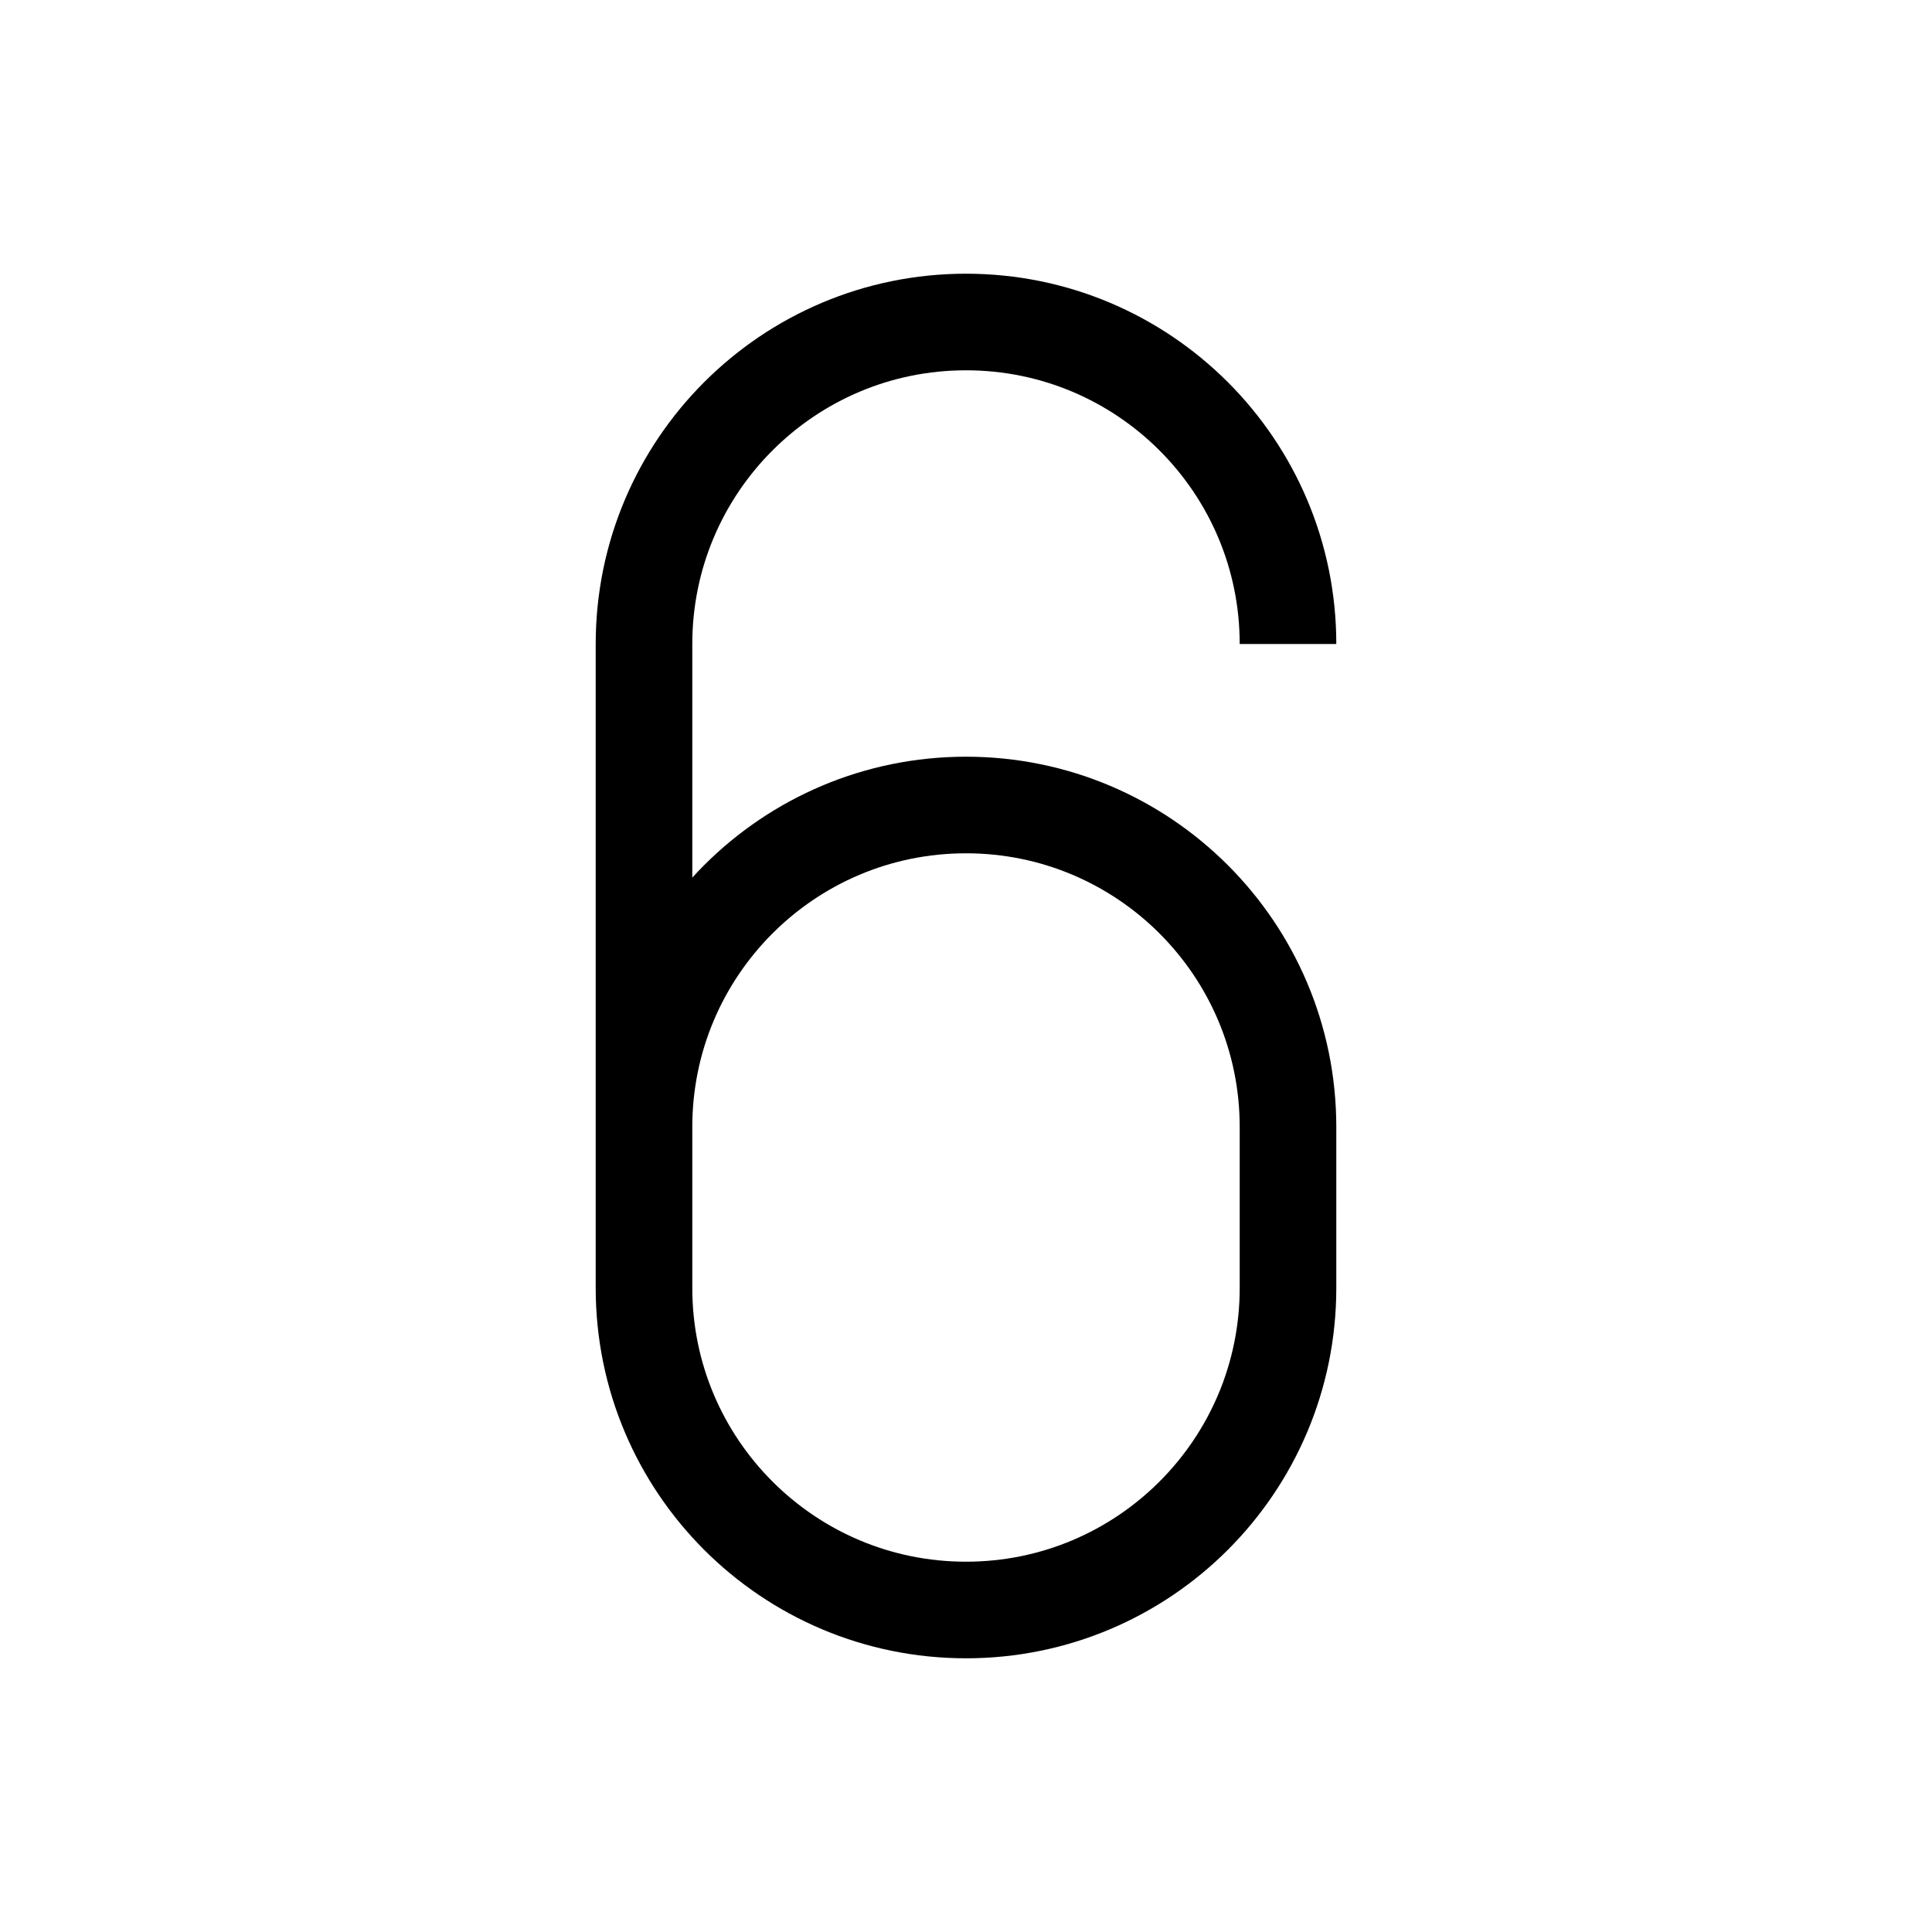
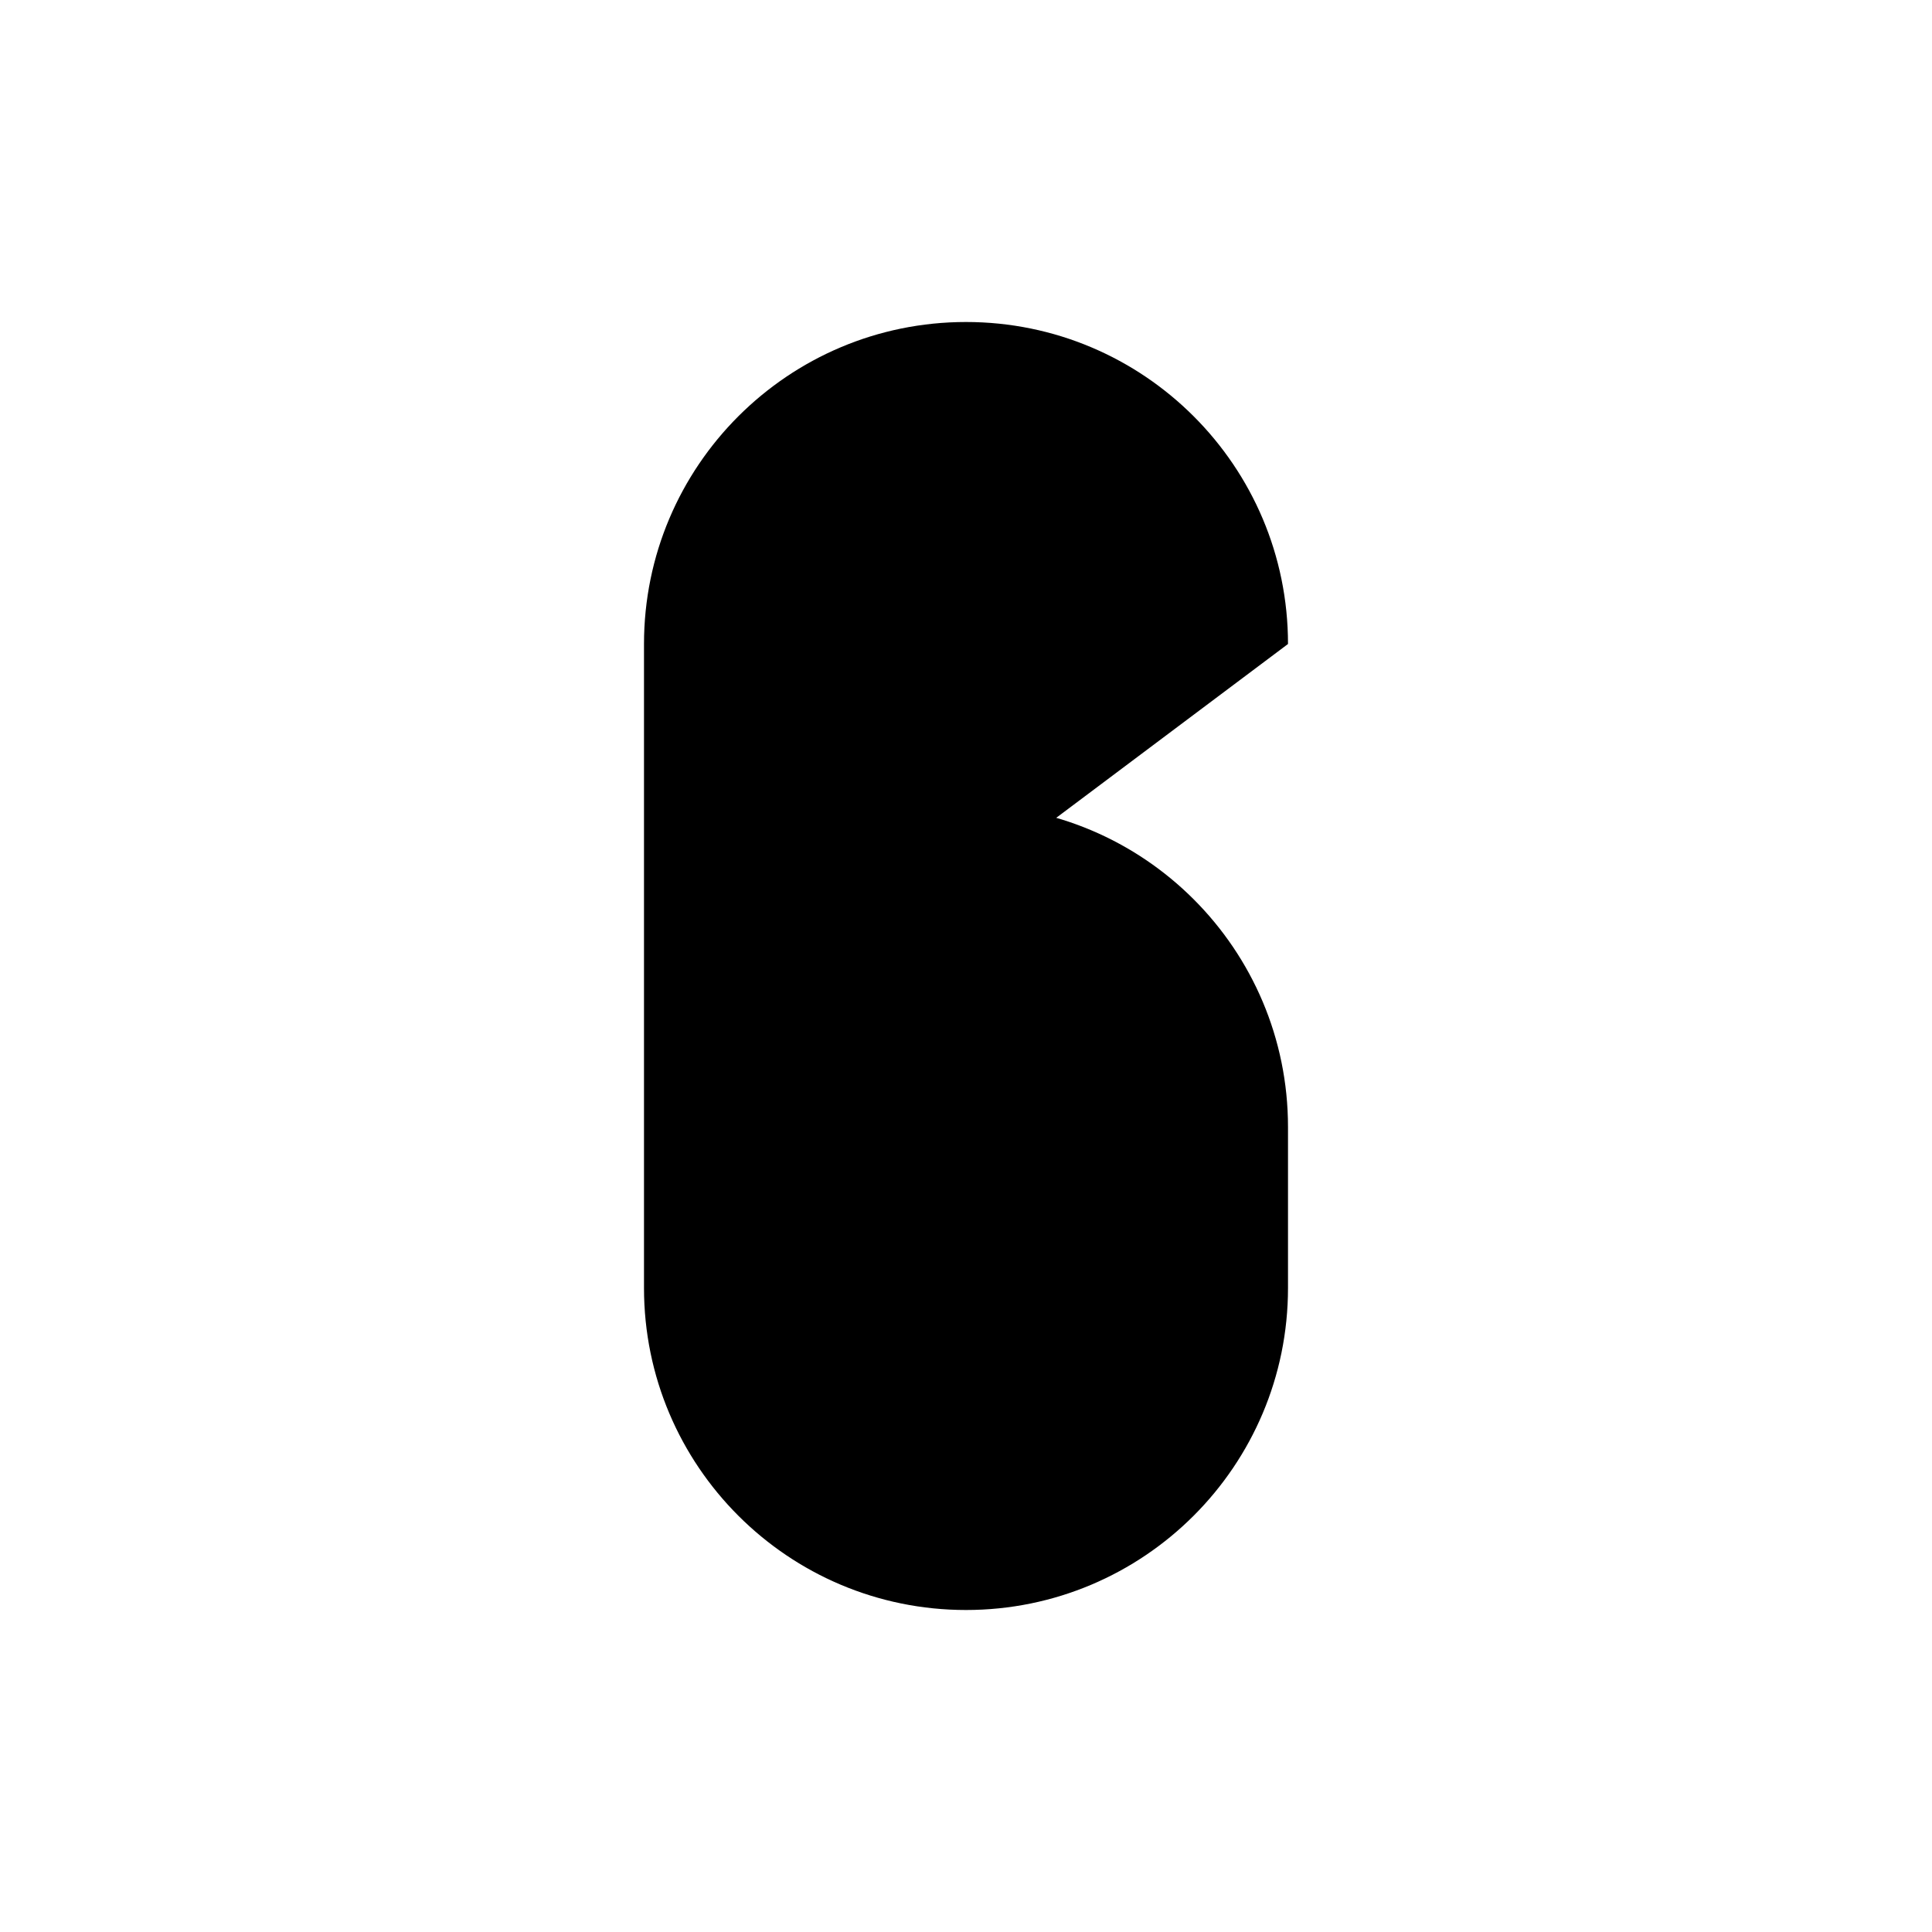
<svg xmlns="http://www.w3.org/2000/svg" id="root" viewBox="0 0 60 60" version="1.1">
-   <style>
-         .a {
-             fill: none;
-             stroke: black;
-             stroke-width: 3;
-         }
-     </style>
-   <path d="         M 40,20         A 10,10 180 0 0 20,20         L 20,40         A 10,10 180 0 0 40,40         L 40,35         A 10,10 180 0 0 20,35     " class="a" />
+   <path d="         M 40,20         A 10,10 180 0 0 20,20         L 20,40         A 10,10 180 0 0 40,40         L 40,35         A 10,10 180 0 0 20,35     " />
</svg>
